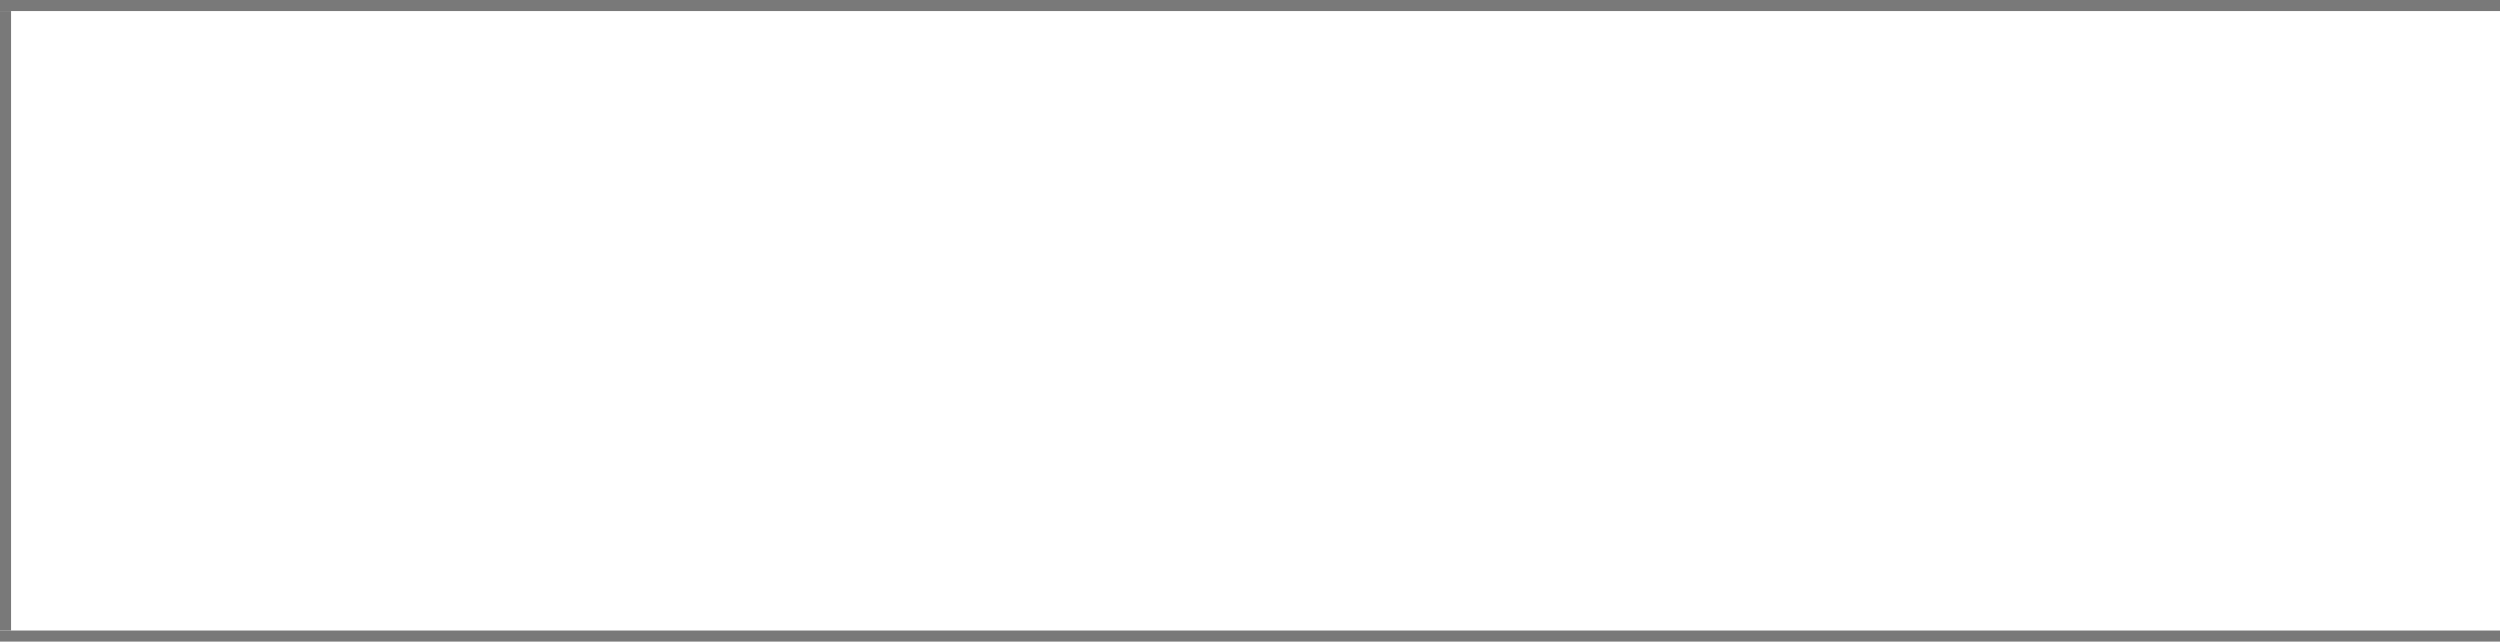
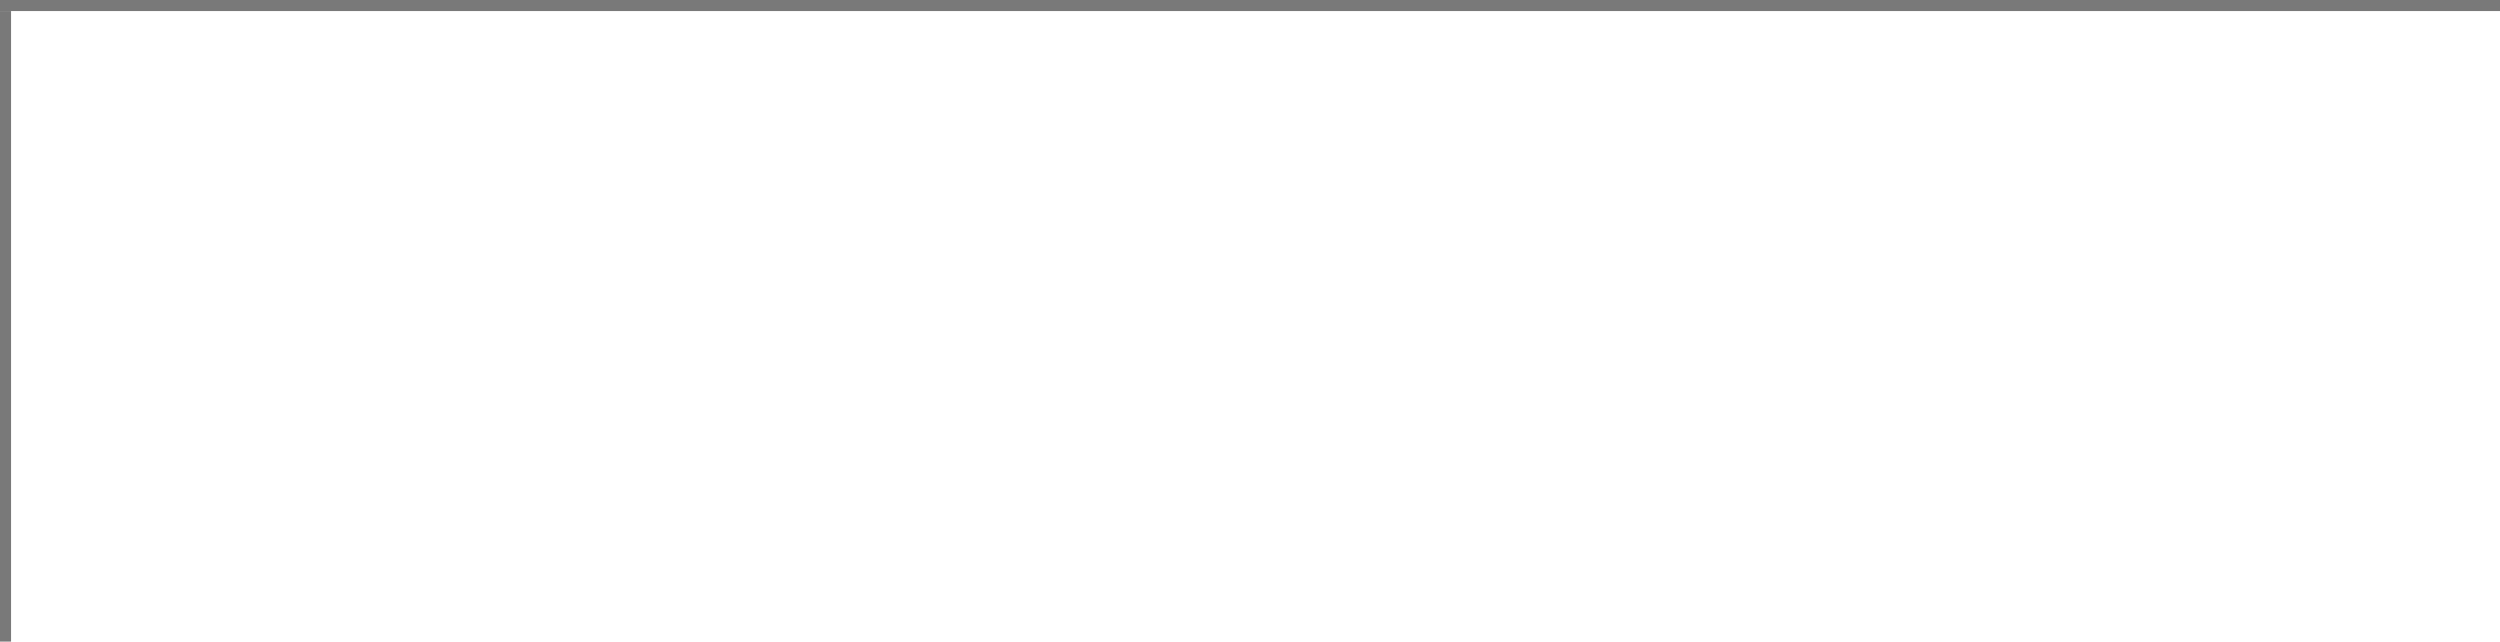
<svg xmlns="http://www.w3.org/2000/svg" version="1.1" width="226px" height="58px" viewBox="108 912 226 58">
-   <path d="M 1 1  L 226 1  L 226 57  L 1 57  L 1 1  Z " fill-rule="nonzero" fill="rgba(255, 255, 255, 1)" stroke="none" transform="matrix(1 0 0 1 108 912 )" class="fill" />
-   <path d="M 0.5 1  L 0.5 57  " stroke-width="1" stroke-dasharray="0" stroke="rgba(121, 121, 121, 1)" fill="none" transform="matrix(1 0 0 1 108 912 )" class="stroke" />
+   <path d="M 1 1  L 226 1  L 226 58  L 1 58  L 1 1  Z " fill-rule="nonzero" fill="rgba(255, 255, 255, 1)" stroke="none" transform="matrix(1 0 0 1 108 912 )" class="fill" />
+   <path d="M 0.5 1  L 0.5 58  " stroke-width="1" stroke-dasharray="0" stroke="rgba(121, 121, 121, 1)" fill="none" transform="matrix(1 0 0 1 108 912 )" class="stroke" />
  <path d="M 0 0.5  L 226 0.5  " stroke-width="1" stroke-dasharray="0" stroke="rgba(121, 121, 121, 1)" fill="none" transform="matrix(1 0 0 1 108 912 )" class="stroke" />
-   <path d="M 0 57.5  L 226 57.5  " stroke-width="1" stroke-dasharray="0" stroke="rgba(121, 121, 121, 1)" fill="none" transform="matrix(1 0 0 1 108 912 )" class="stroke" />
</svg>
